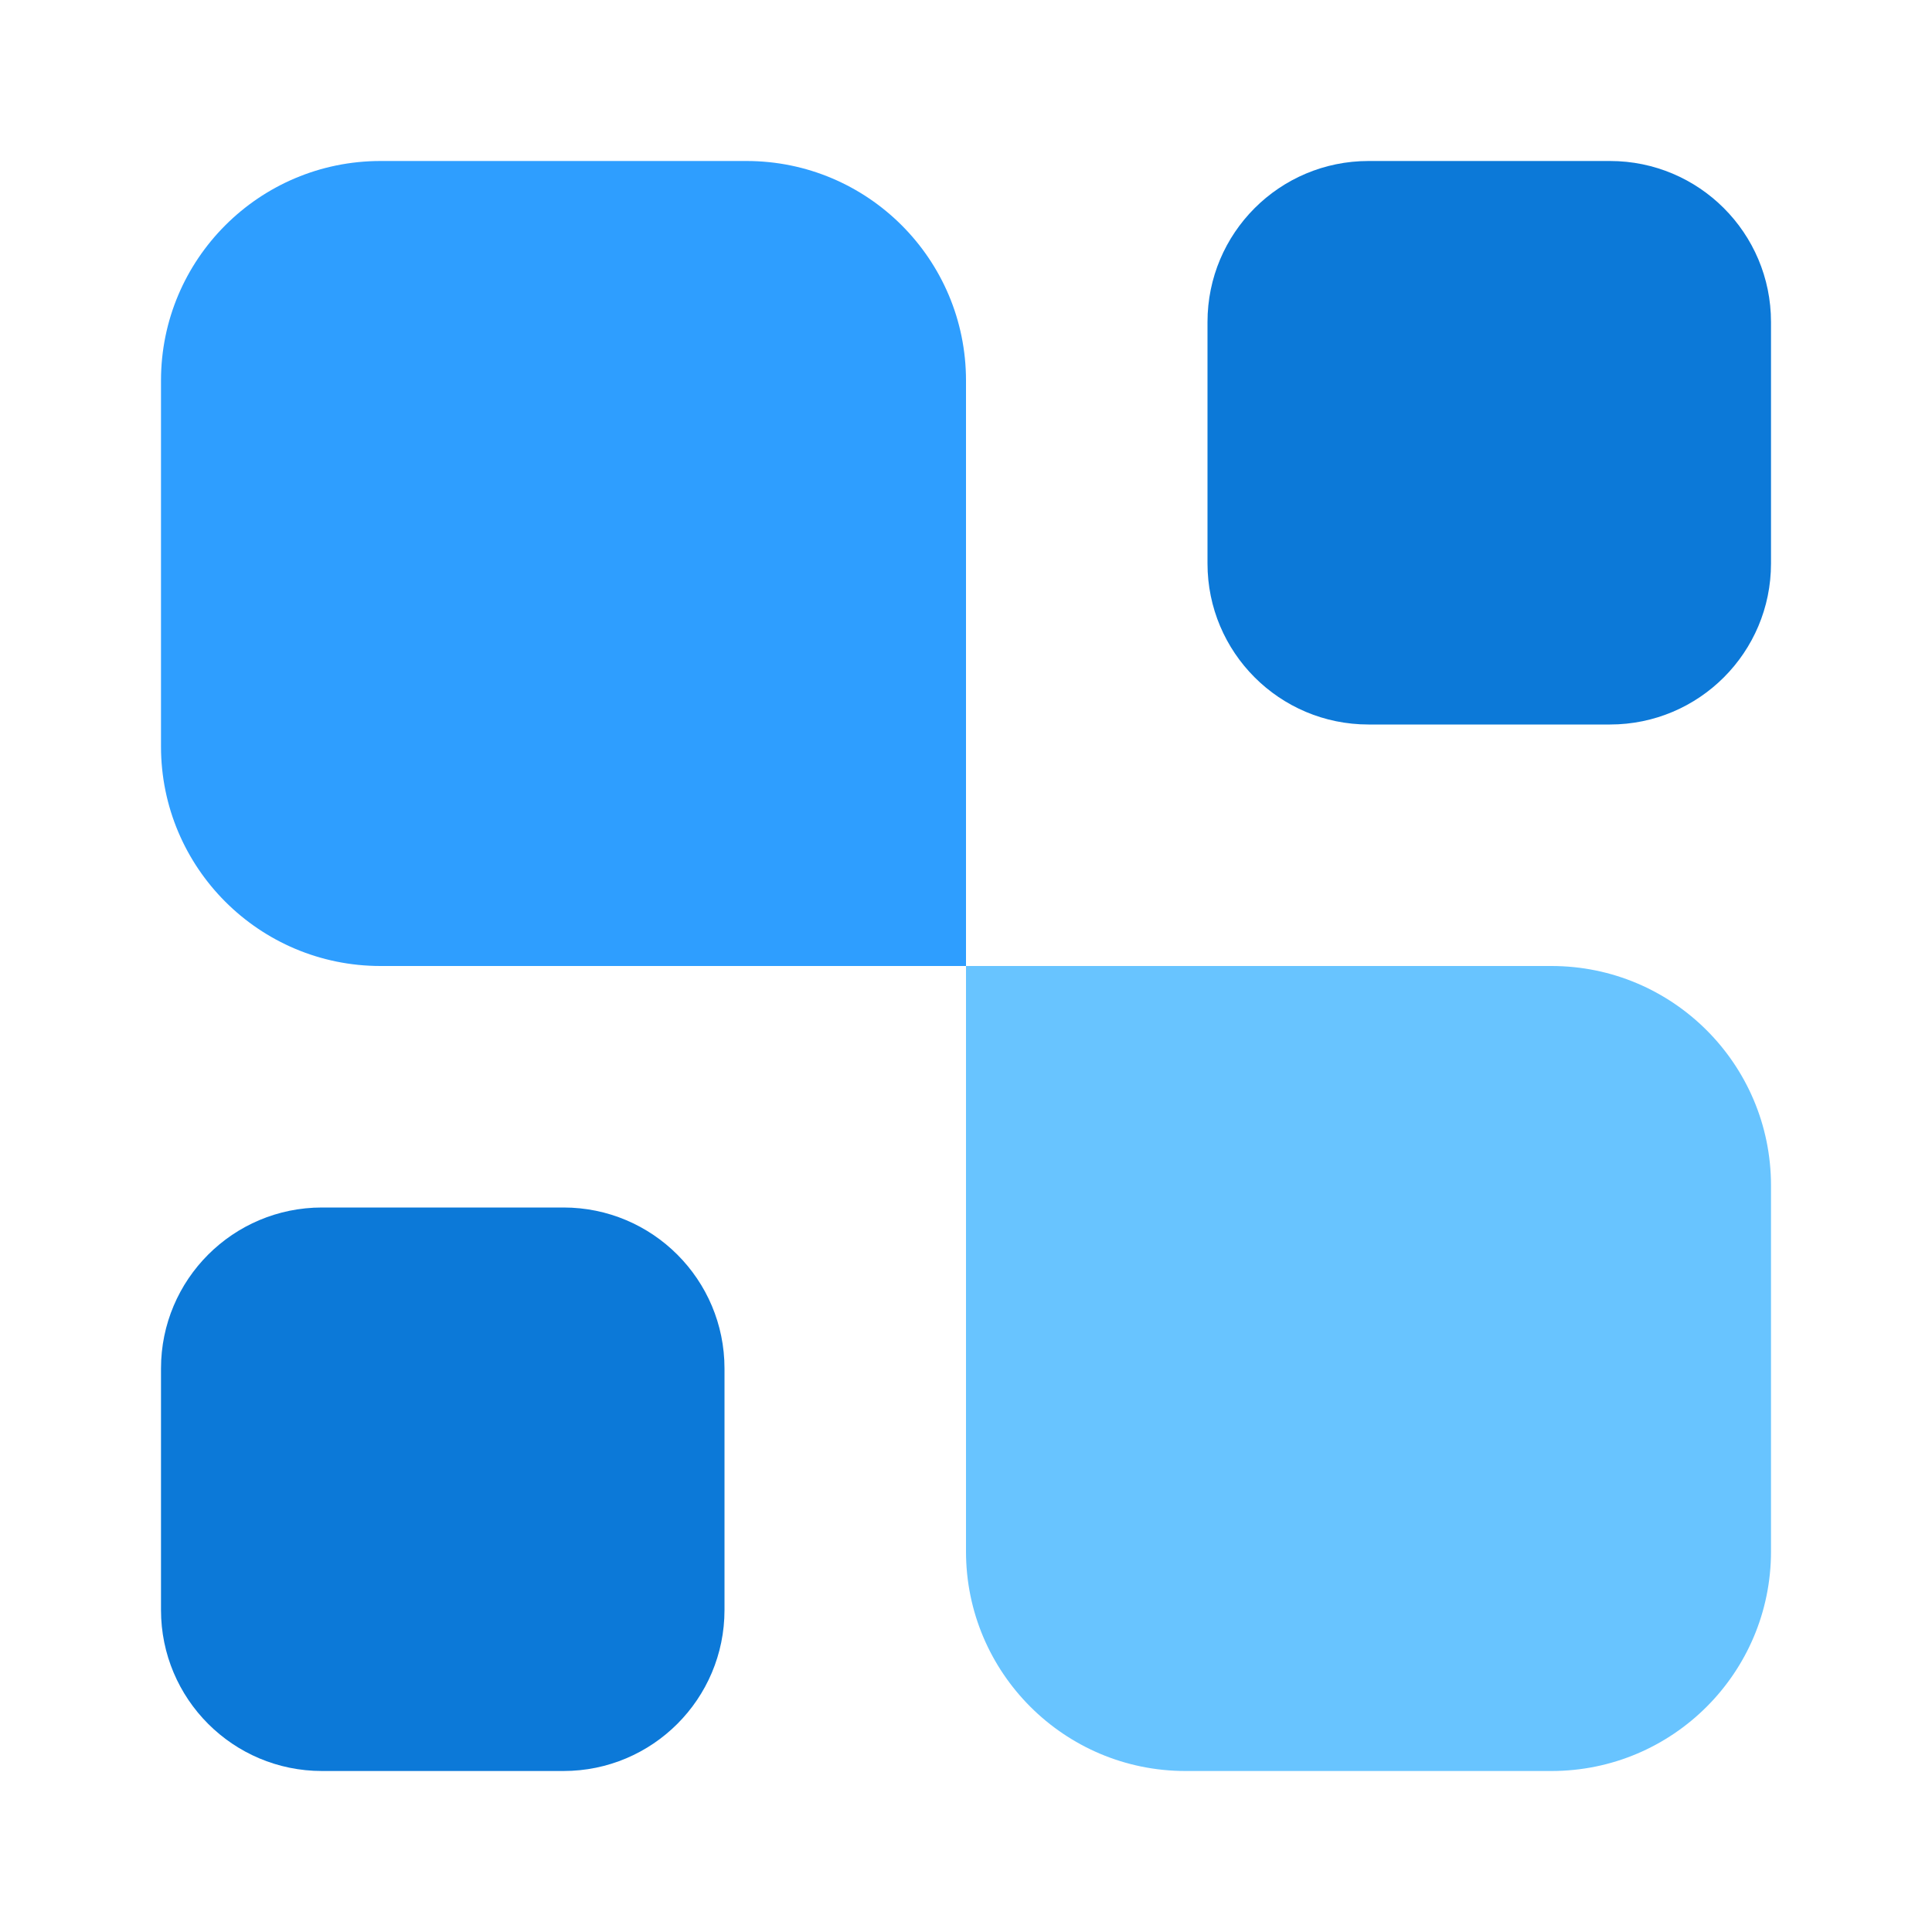
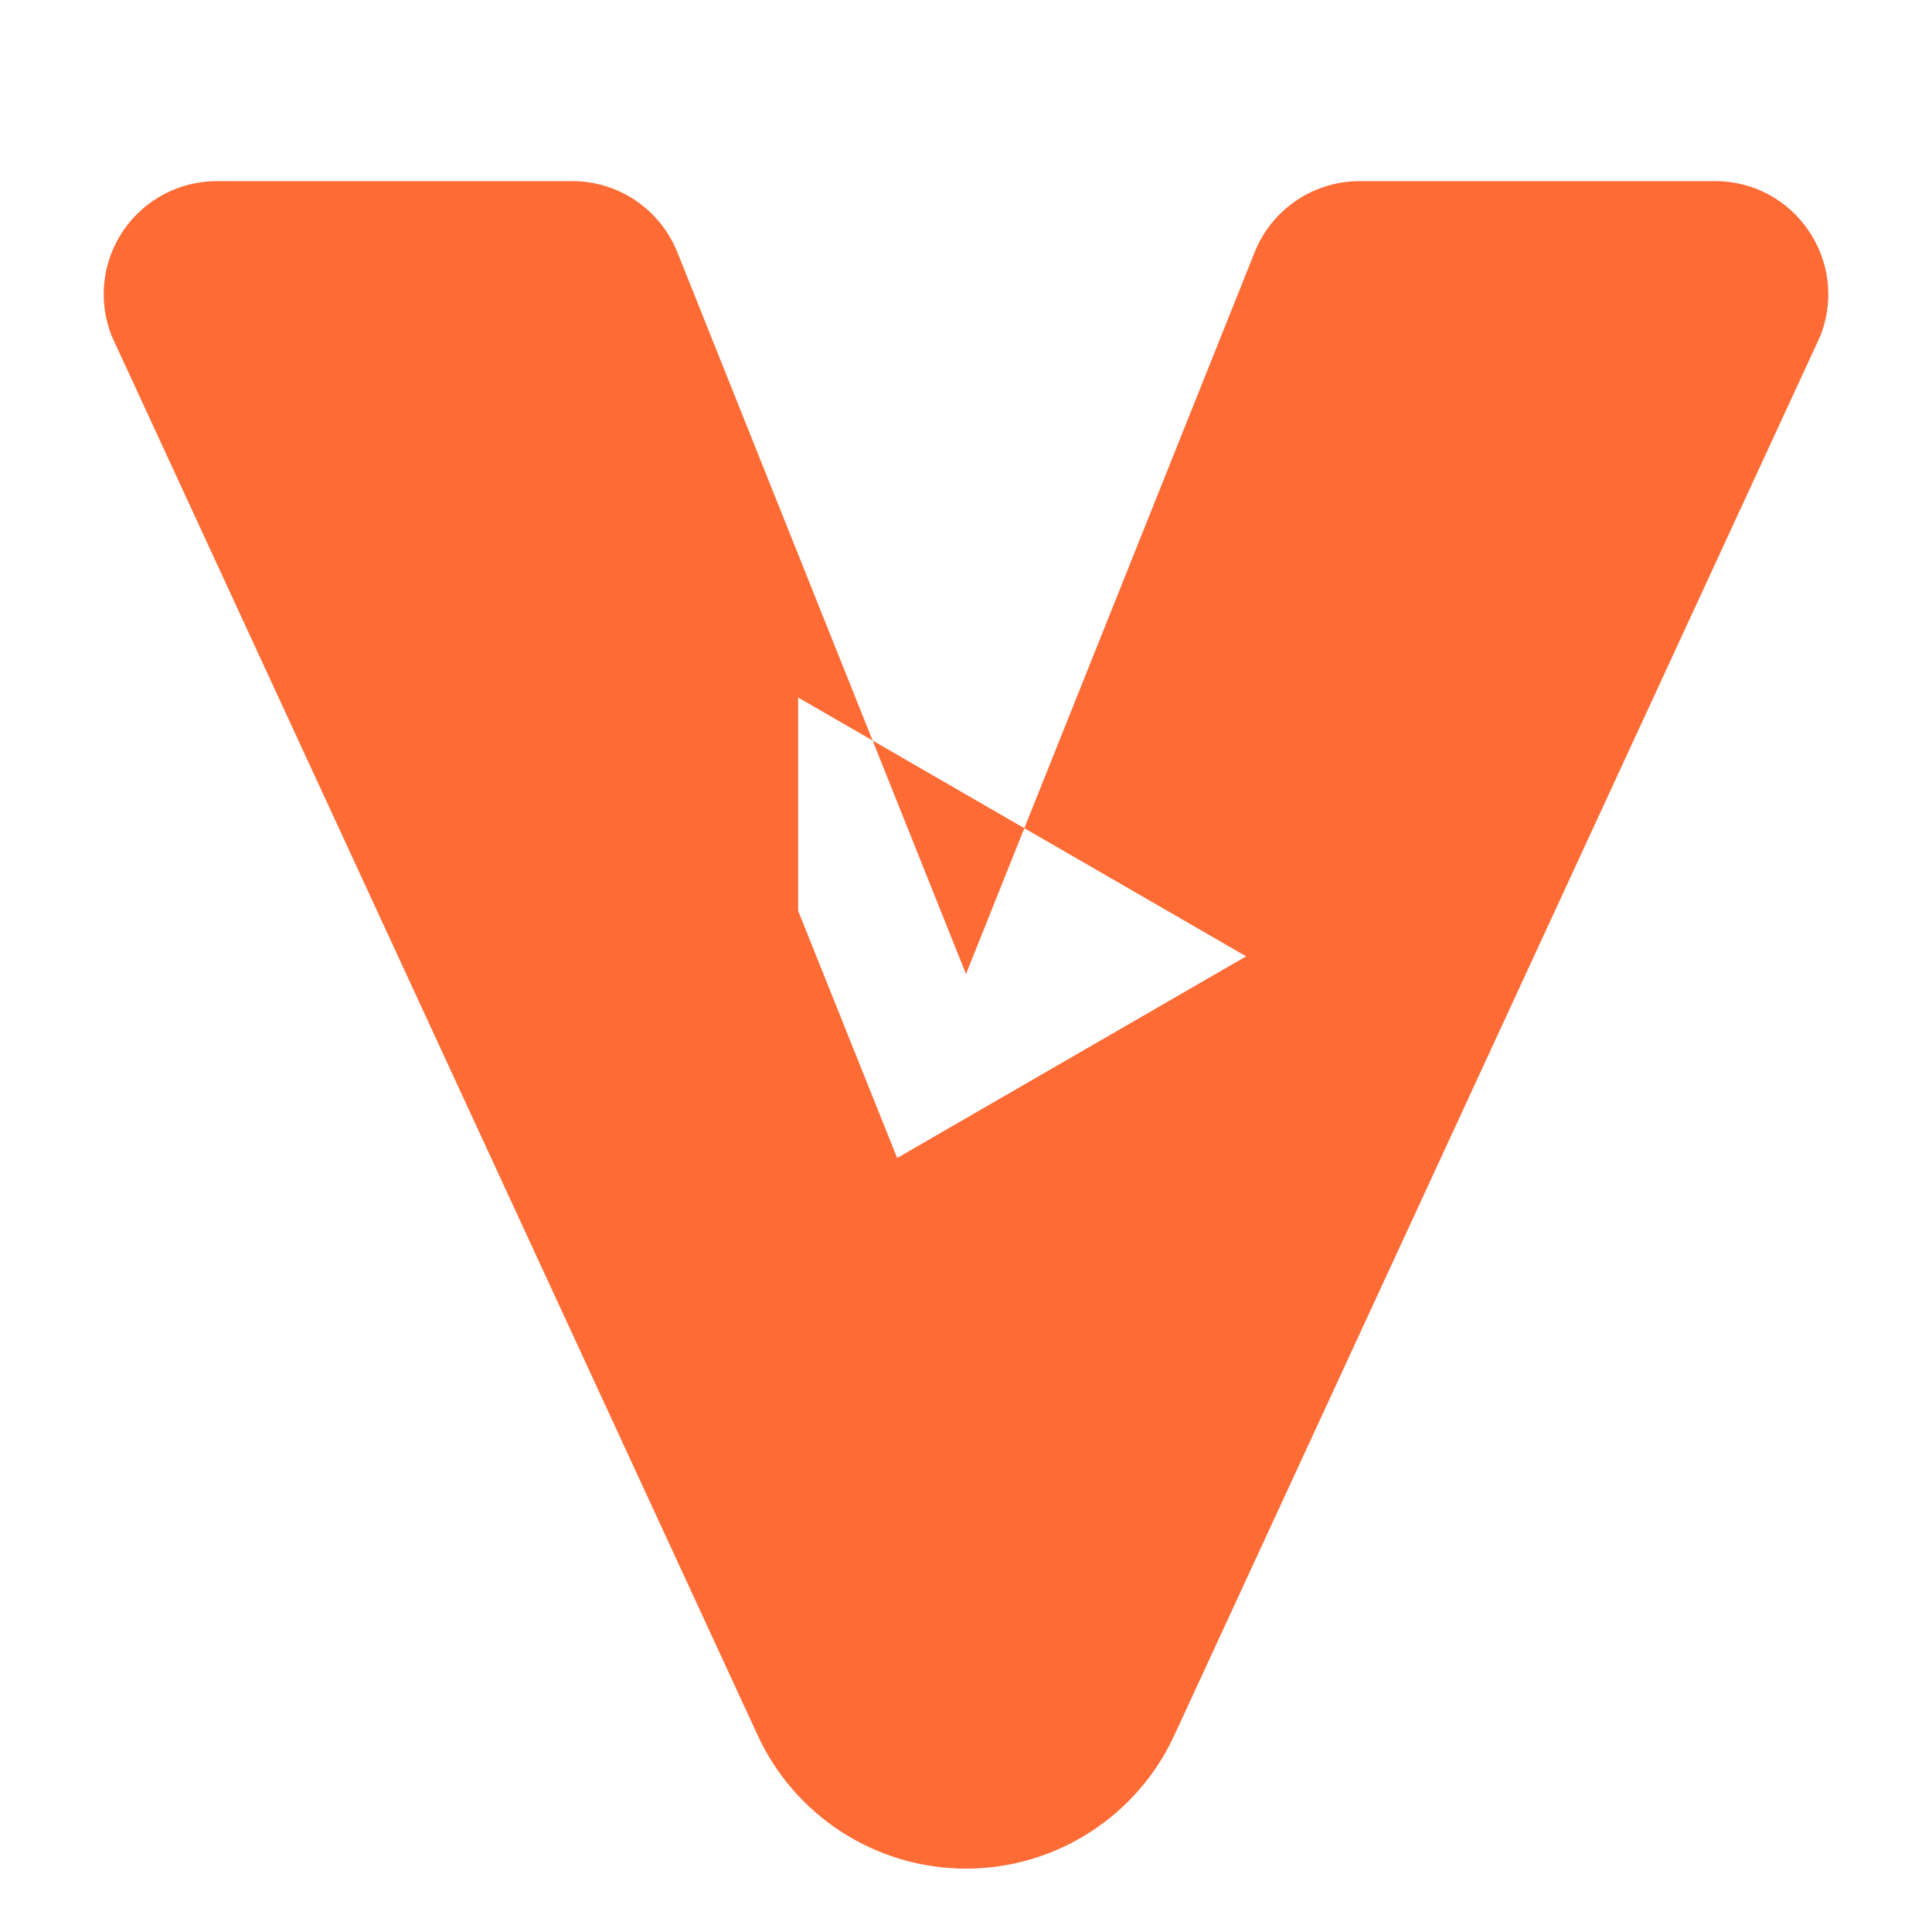
- <svg xmlns="http://www.w3.org/2000/svg" width="24" height="24" viewBox="0 0 24 24" fill="none">
-   <path d="M22 19.273C22 20.779 20.779 22 19.273 22H14.727C13.221 22 12 20.779 12 19.273V12H19.273C20.779 12 22 13.221 22 14.727V19.273Z" fill="#68C4FF" />
-   <path d="M20 2C21.105 2 22 2.895 22 4V7C22 8.105 21.105 9 20 9H17C15.895 9 15 8.105 15 7V4C15 2.895 15.895 2 17 2H20Z" fill="#0C79D8" />
-   <path d="M7 15C8.105 15 9 15.895 9 17V20C9 21.105 8.105 22 7 22H4C2.895 22 2 21.105 2 20V17C2 15.895 2.895 15 4 15H7Z" fill="#0C79D8" />
-   <path d="M12 12H4.727C3.221 12 2 10.779 2 9.273V4.727C2 3.221 3.221 2 4.727 2H9.273C10.779 2 12 3.221 12 4.727V12Z" fill="#2E9EFF" />
+ <svg xmlns="http://www.w3.org/2000/svg" viewBox="0 0 48 48">
+   <path fill="#ff6b35" fill-rule="evenodd" d="M5.39 4.5h8.83c1.15 0 2.18.7 2.61 1.77L24 24.2l7.17-17.93a2.81 2.81 0 0 1 2.61-1.77h8.83c1.99 0 3.35 2.01 2.61 3.86L29.2 43.06a5.7 5.7 0 0 1-10.4 0L2.78 8.36A2.81 2.81 0 0 1 5.39 4.5Zm14.44 12.83 11.13 6.43-8.67 5.01-2.46-6.14v-5.3Z" />
</svg>
